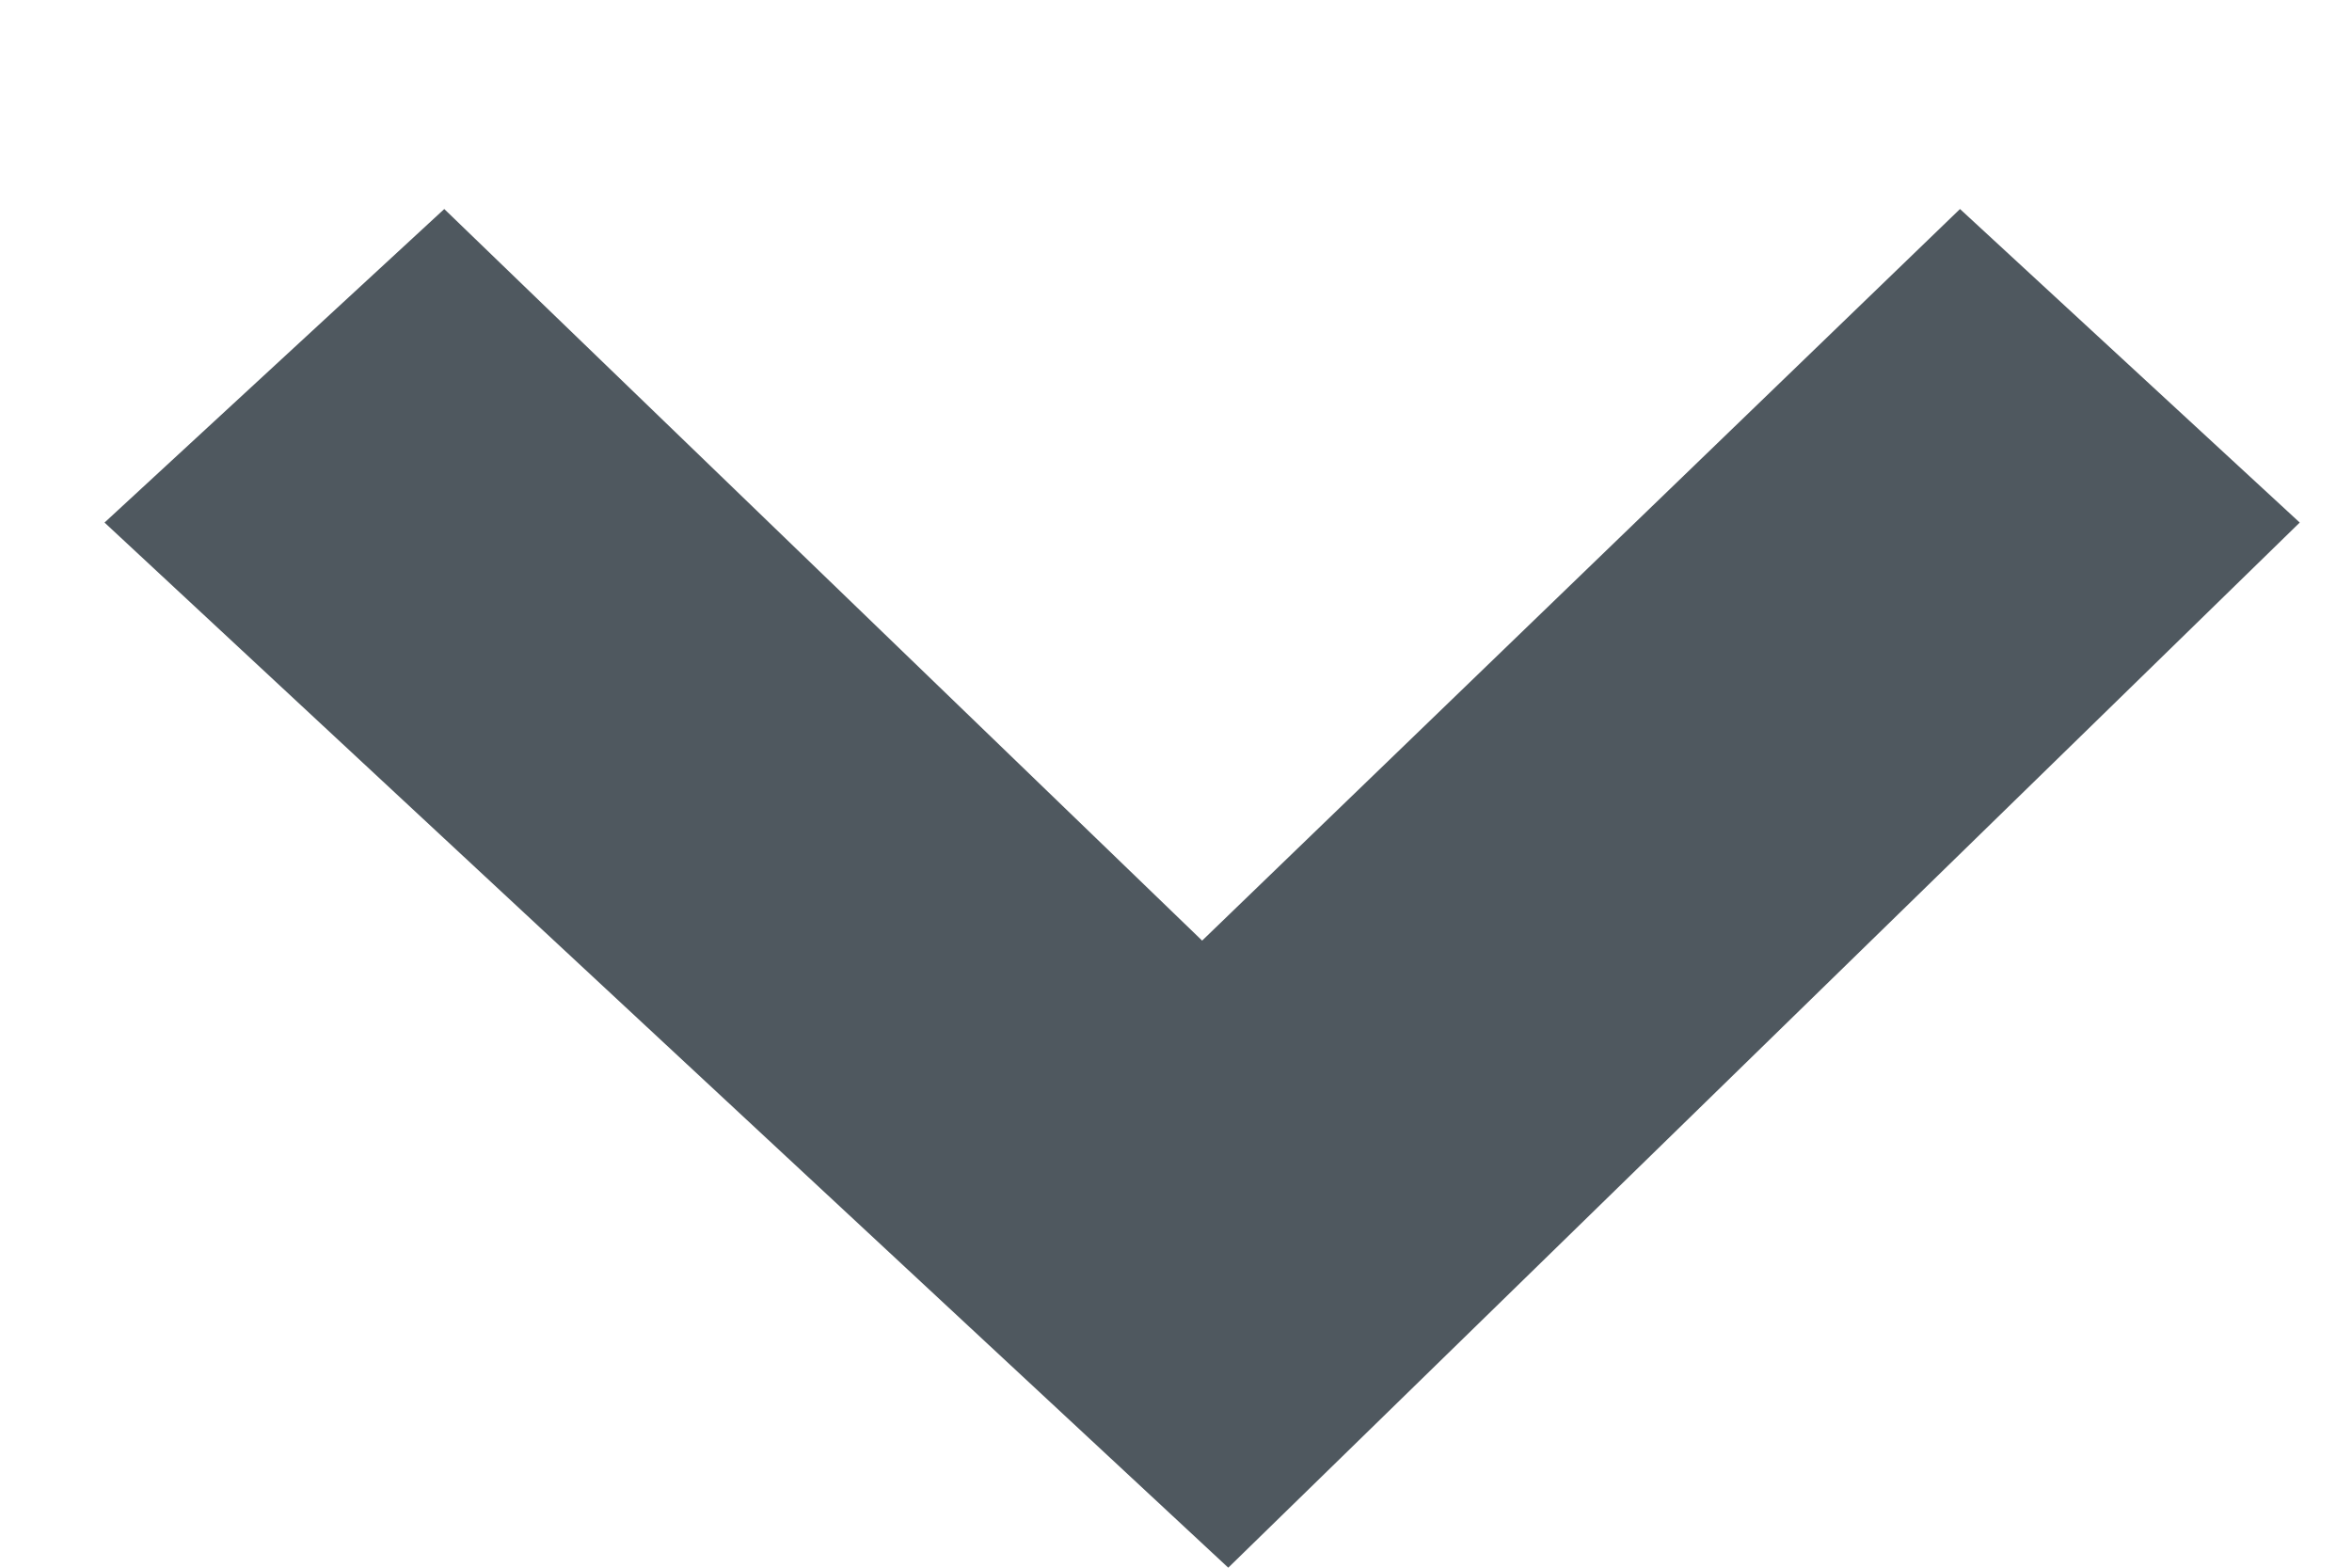
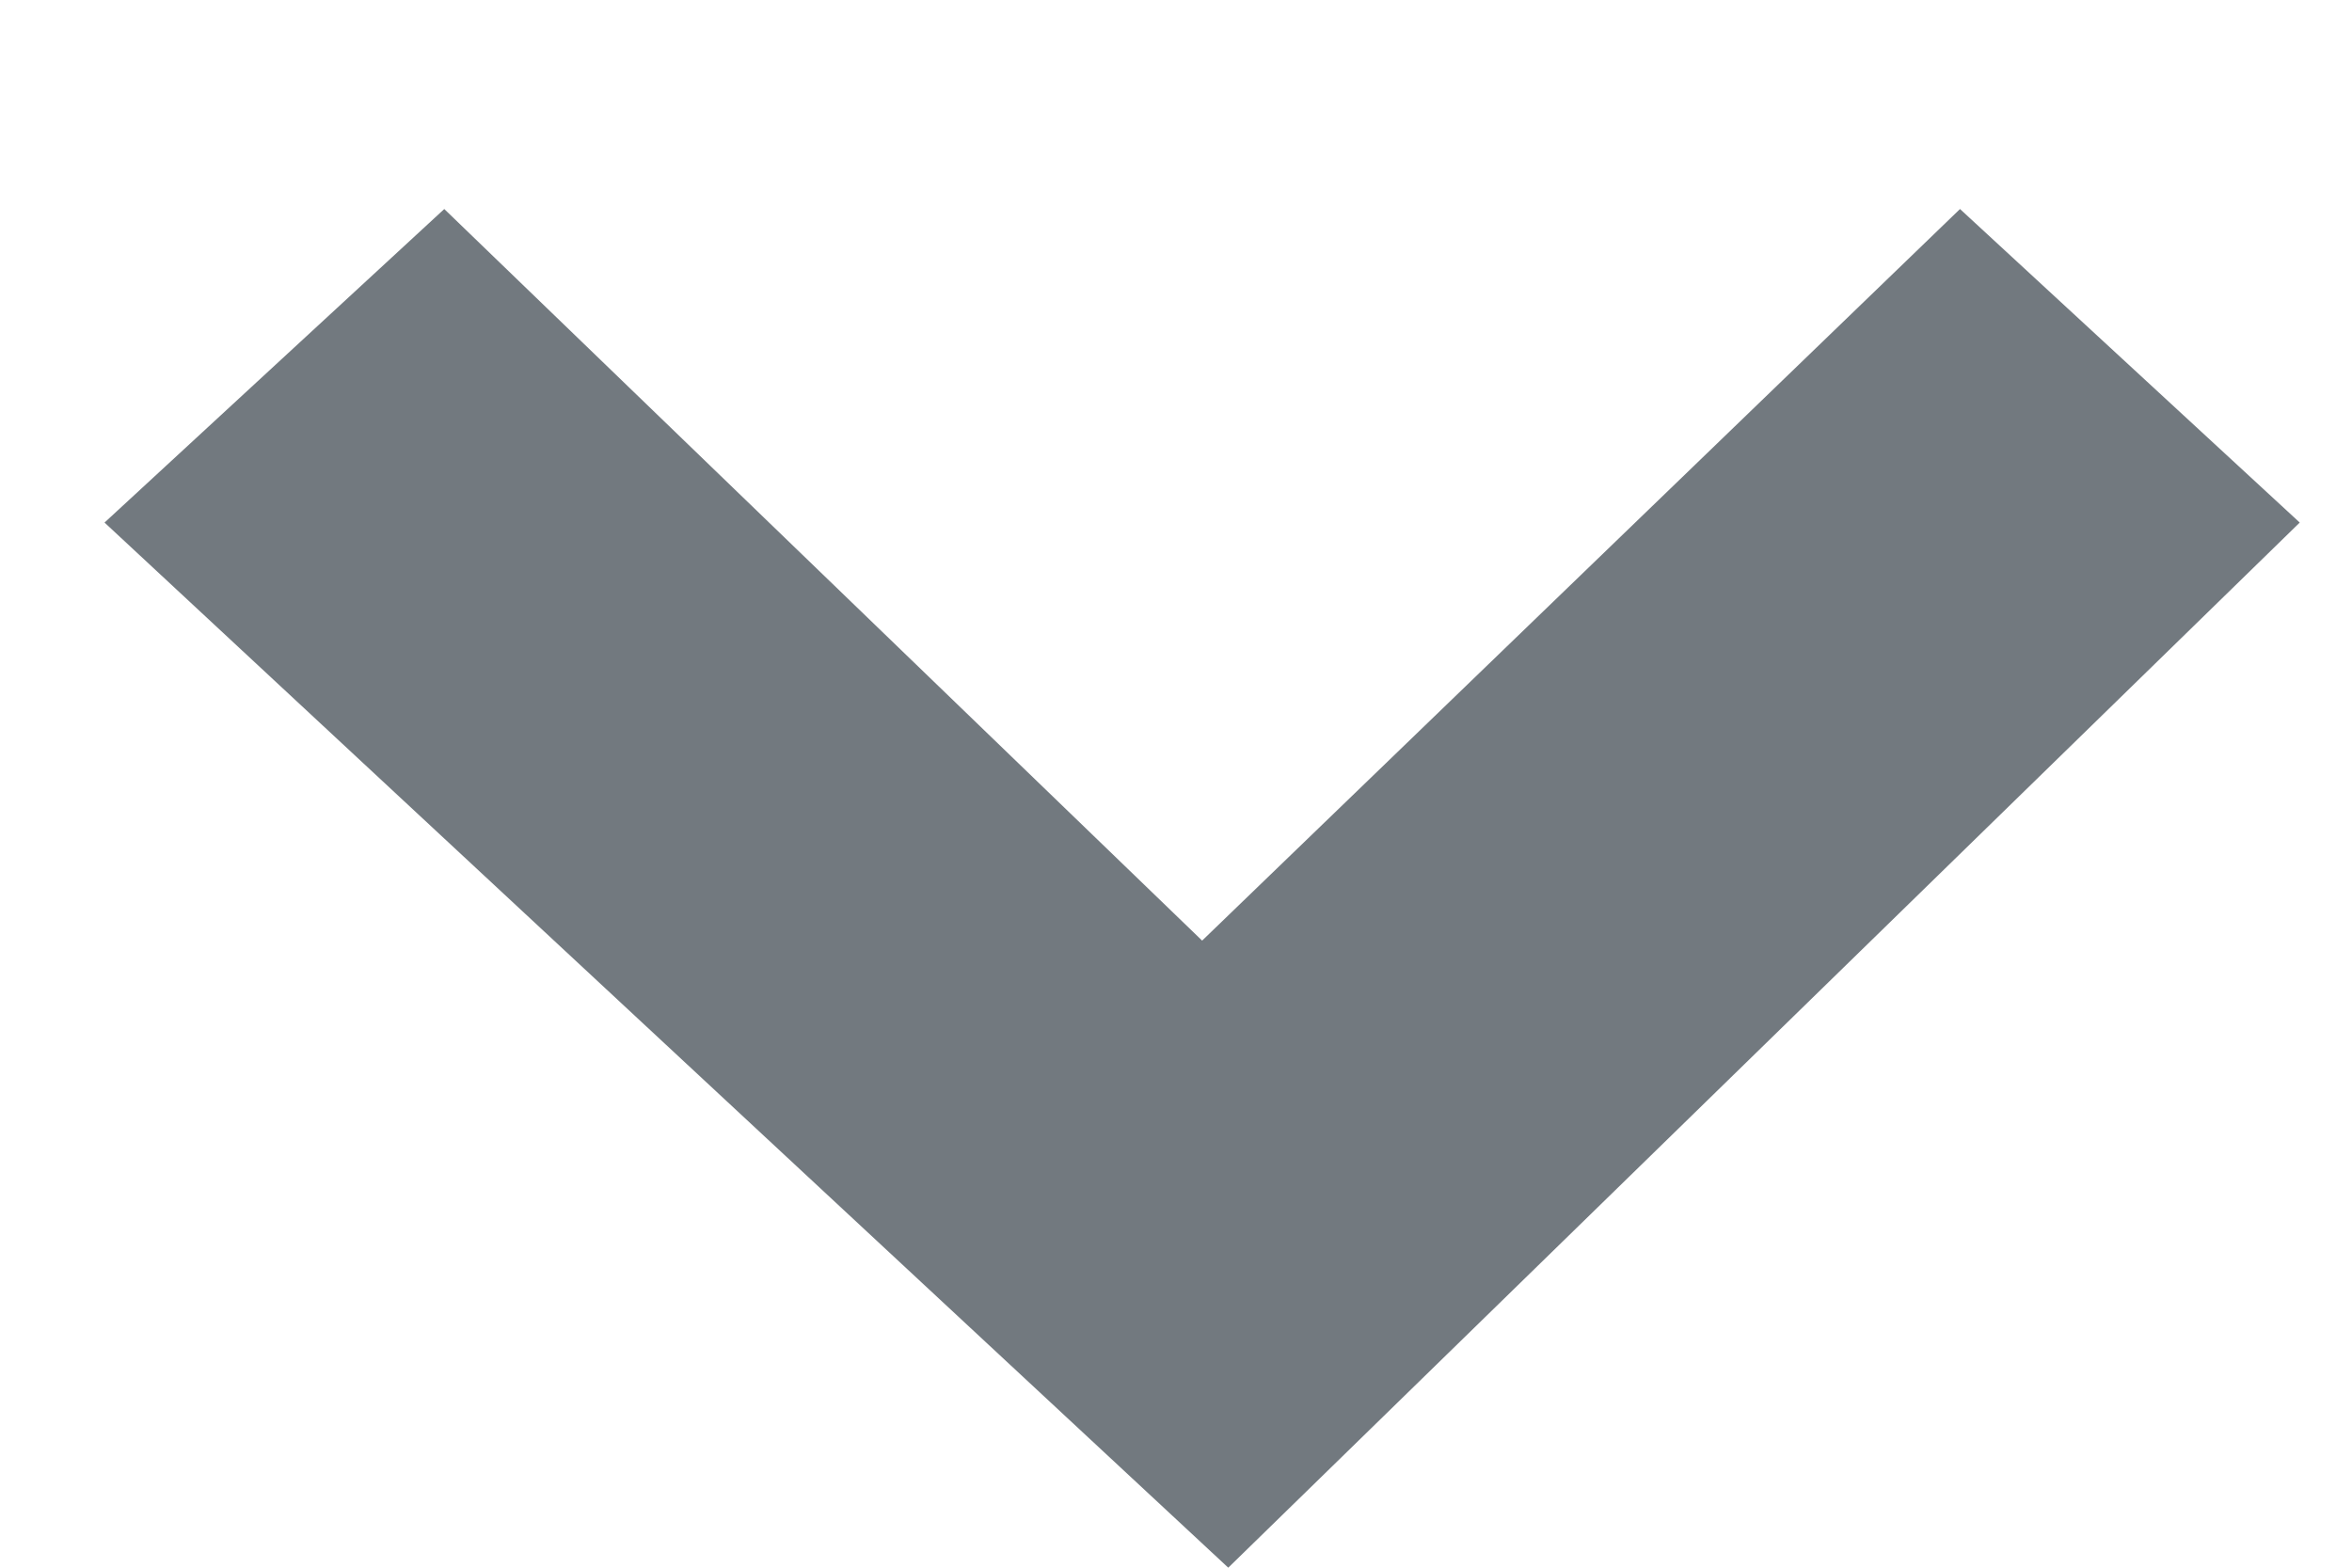
<svg xmlns="http://www.w3.org/2000/svg" width="9px" height="6px" viewBox="0 0 9 6" version="1.1">
  <defs />
  <g id="Page-1" stroke="none" stroke-width="1" fill="none" fill-rule="evenodd">
-     <g id="sort" transform="translate(0, -8)" fill="#4F585F">
+     <g id="sort" transform="translate(0, -8)" fill="#4F585F" fill-opacity="0.8">
      <g id="Page-1">
        <g id="Design">
          <g id="Group-Copy-3">
            <path d="M0.4,10 L1.7,8.8 L4.6,11.6 L7.5,8.8 L8.8,10 L4.7,14 L0.4,10 L0.4,10 Z" id="Shape-Copy-6-path" />
          </g>
        </g>
      </g>
    </g>
  </g>
</svg>
